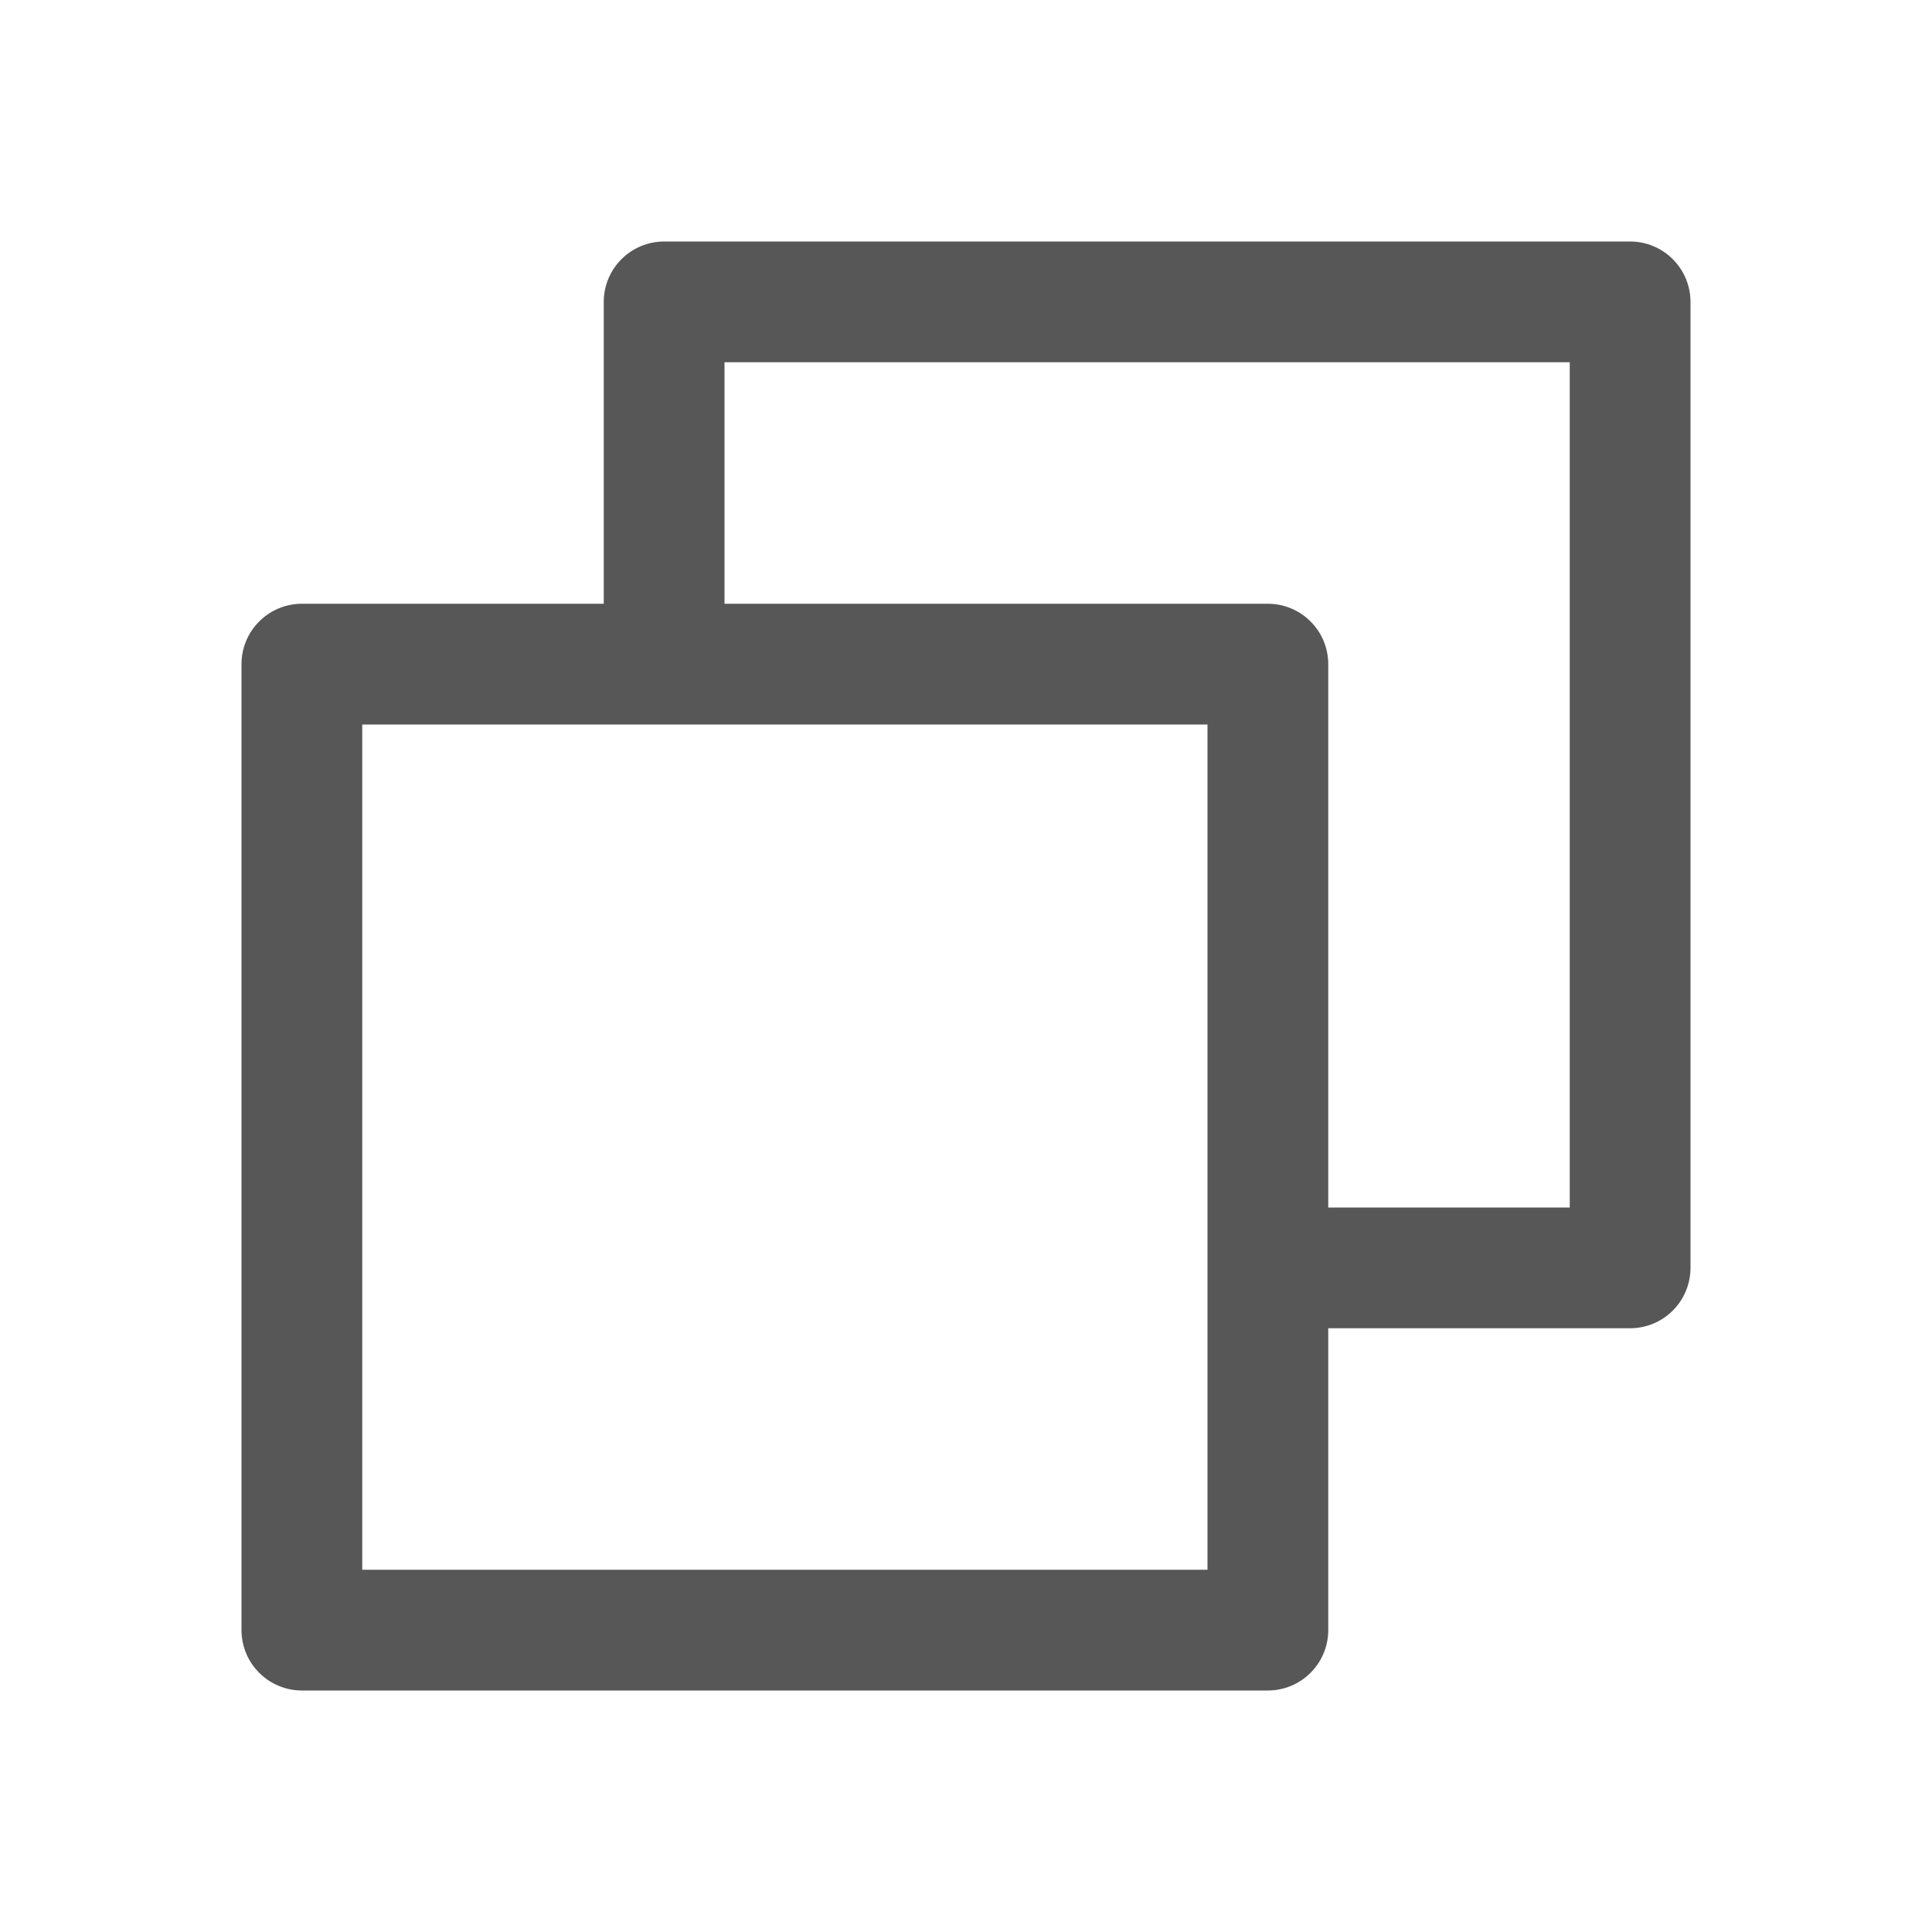
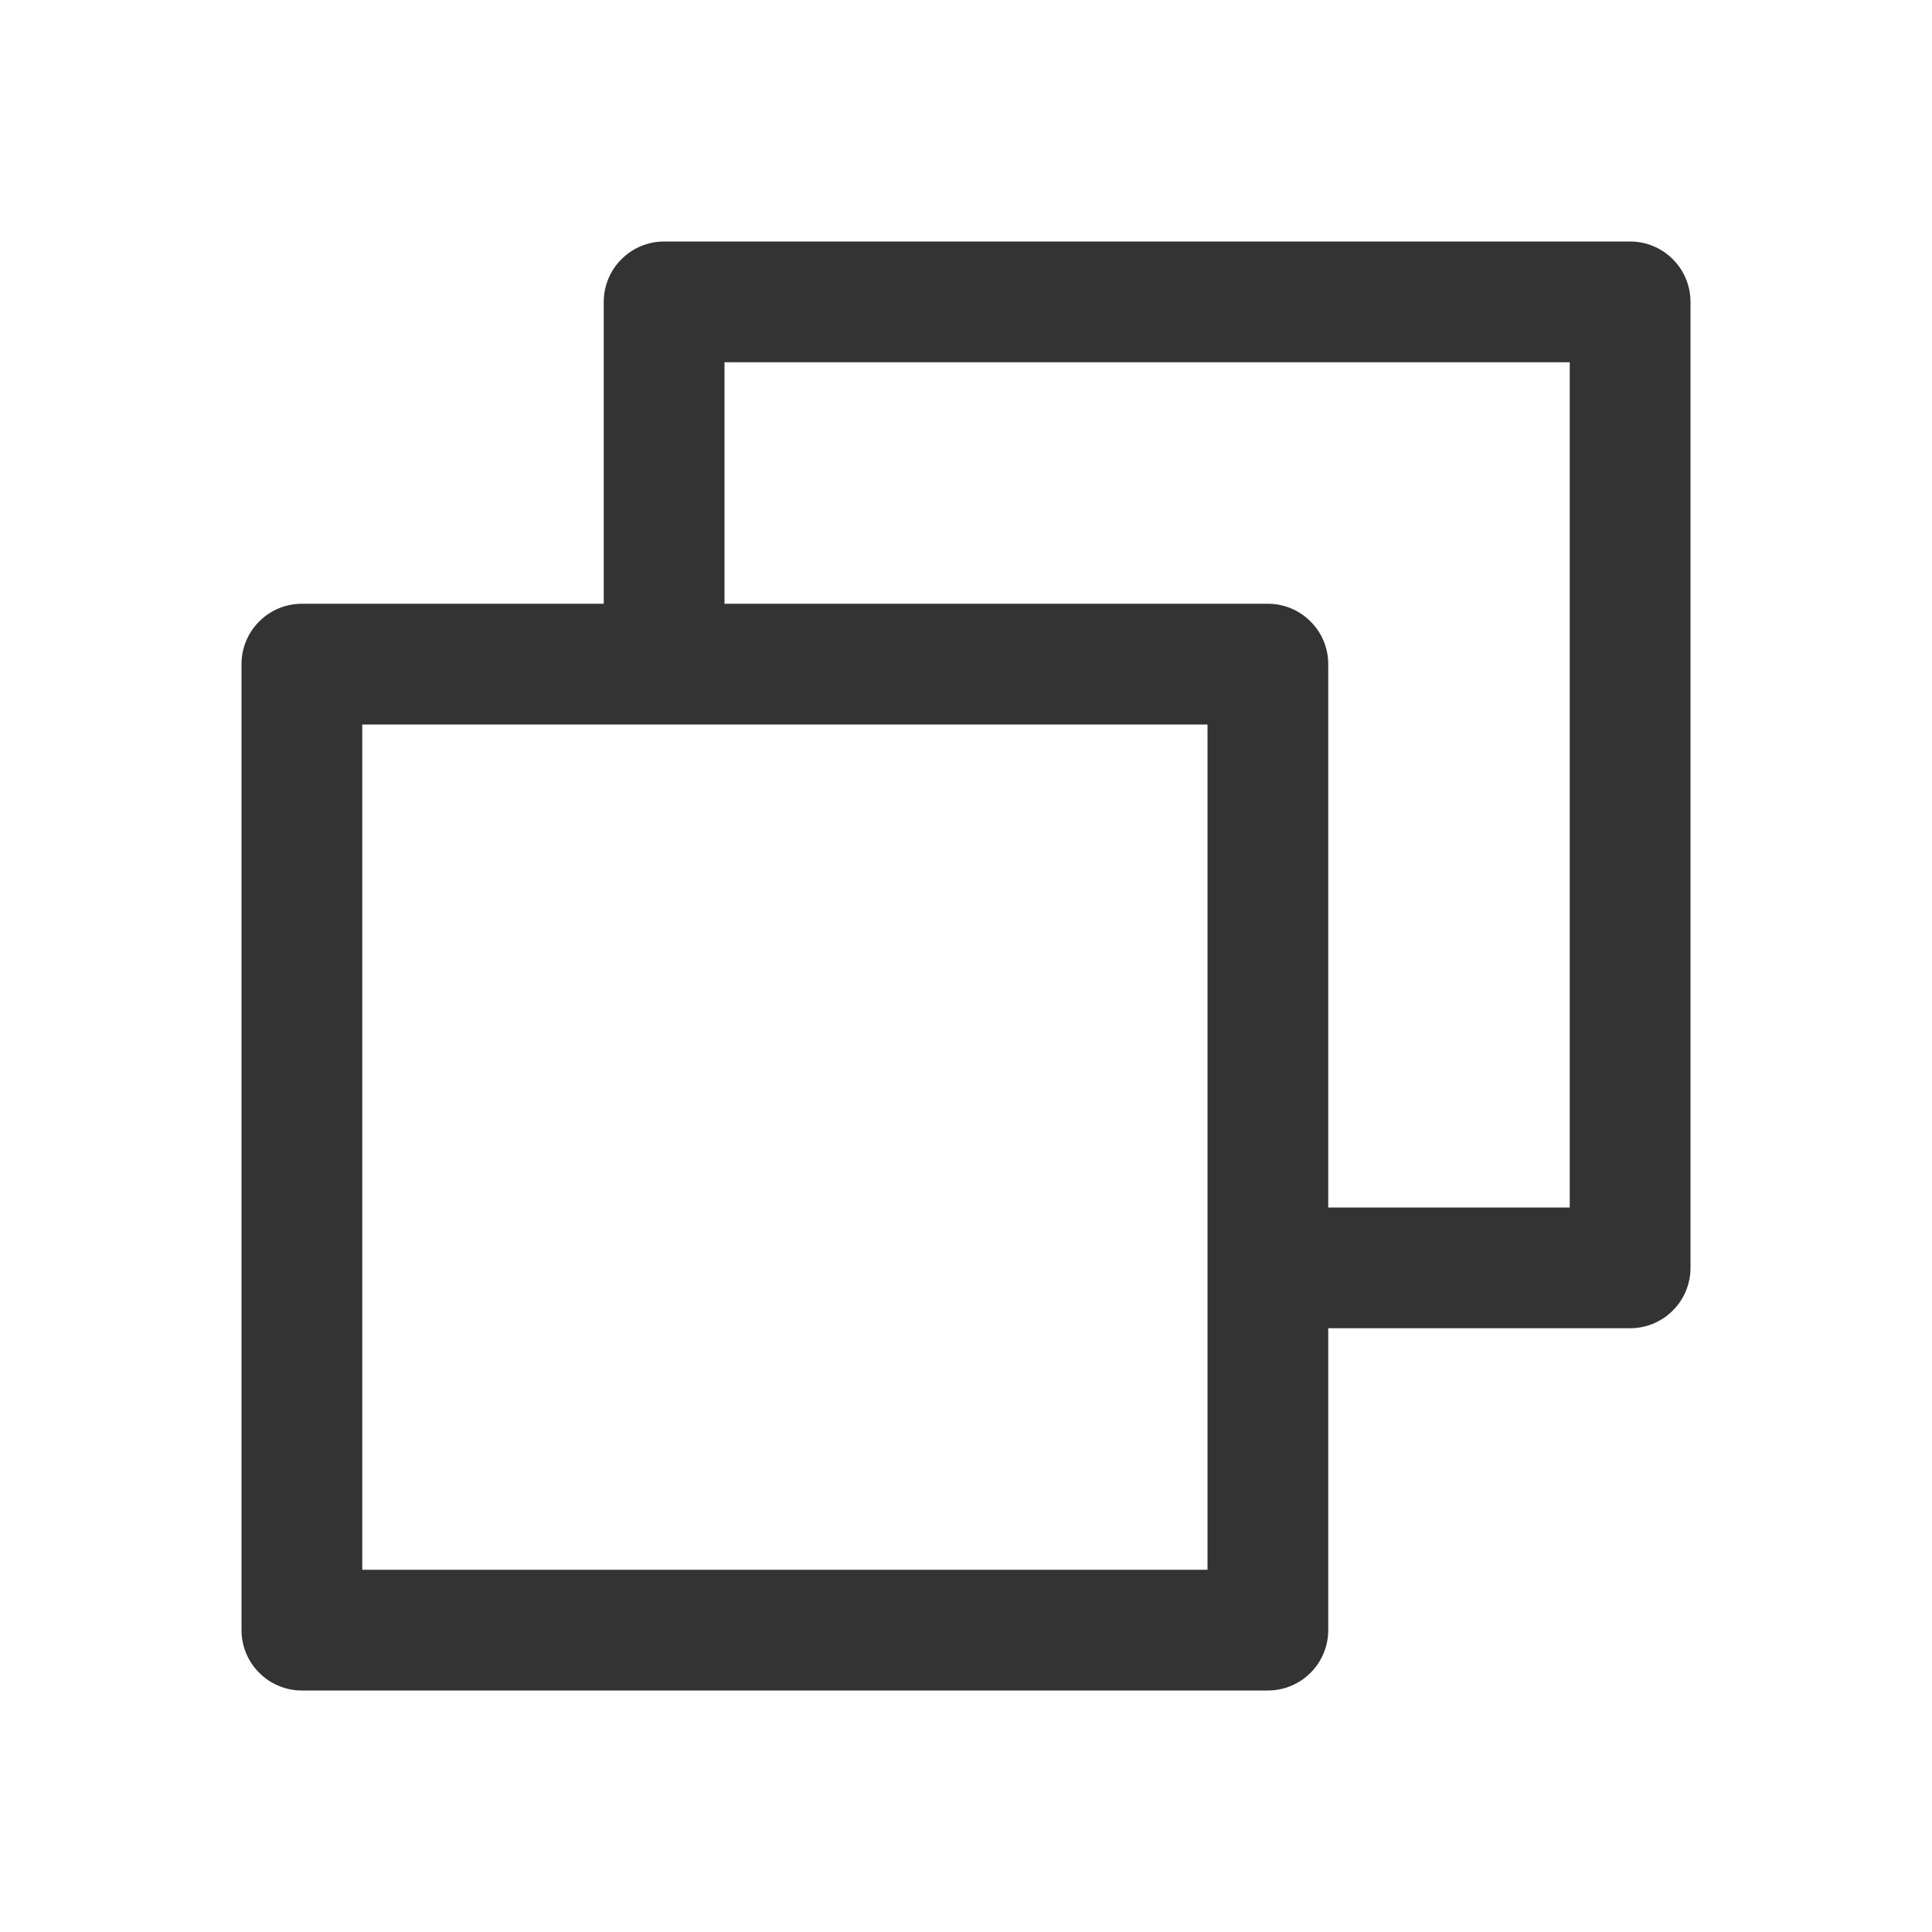
- <svg xmlns="http://www.w3.org/2000/svg" width="30" height="30" viewBox="0 0 30 30" fill="none">
-   <path d="M25.312 3.75H10.312C10.064 3.75 9.825 3.849 9.65 4.025C9.474 4.2 9.375 4.439 9.375 4.688V9.375H4.688C4.439 9.375 4.2 9.474 4.025 9.65C3.849 9.825 3.75 10.064 3.75 10.312V25.312C3.75 25.561 3.849 25.8 4.025 25.975C4.2 26.151 4.439 26.25 4.688 26.25H19.688C19.936 26.25 20.175 26.151 20.35 25.975C20.526 25.8 20.625 25.561 20.625 25.312V20.625H25.312C25.561 20.625 25.8 20.526 25.975 20.35C26.151 20.175 26.25 19.936 26.25 19.688V4.688C26.25 4.439 26.151 4.2 25.975 4.025C25.8 3.849 25.561 3.75 25.312 3.75ZM18.75 24.375H5.625V11.25H18.75V24.375ZM24.375 18.75H20.625V10.312C20.625 10.064 20.526 9.825 20.35 9.65C20.175 9.474 19.936 9.375 19.688 9.375H11.25V5.625H24.375V18.75Z" fill="#2E2E2E" fill-opacity="0.8" />
+ <svg xmlns="http://www.w3.org/2000/svg" width="30" height="30" viewBox="0 0 30 30" fill="currentColor">
+   <path d="M25.312 3.75H10.312C10.064 3.75 9.825 3.849 9.65 4.025C9.474 4.2 9.375 4.439 9.375 4.688V9.375H4.688C4.439 9.375 4.2 9.474 4.025 9.65C3.849 9.825 3.75 10.064 3.75 10.312V25.312C3.75 25.561 3.849 25.8 4.025 25.975C4.2 26.151 4.439 26.25 4.688 26.25H19.688C19.936 26.25 20.175 26.151 20.35 25.975C20.526 25.8 20.625 25.561 20.625 25.312V20.625H25.312C25.561 20.625 25.8 20.526 25.975 20.35C26.151 20.175 26.25 19.936 26.25 19.688V4.688C26.25 4.439 26.151 4.2 25.975 4.025C25.8 3.849 25.561 3.75 25.312 3.75ZM18.75 24.375H5.625V11.25H18.75V24.375ZM24.375 18.75H20.625V10.312C20.625 10.064 20.526 9.825 20.35 9.65C20.175 9.474 19.936 9.375 19.688 9.375H11.25V5.625H24.375V18.75Z" fill-opacity="0.8" />
</svg>
